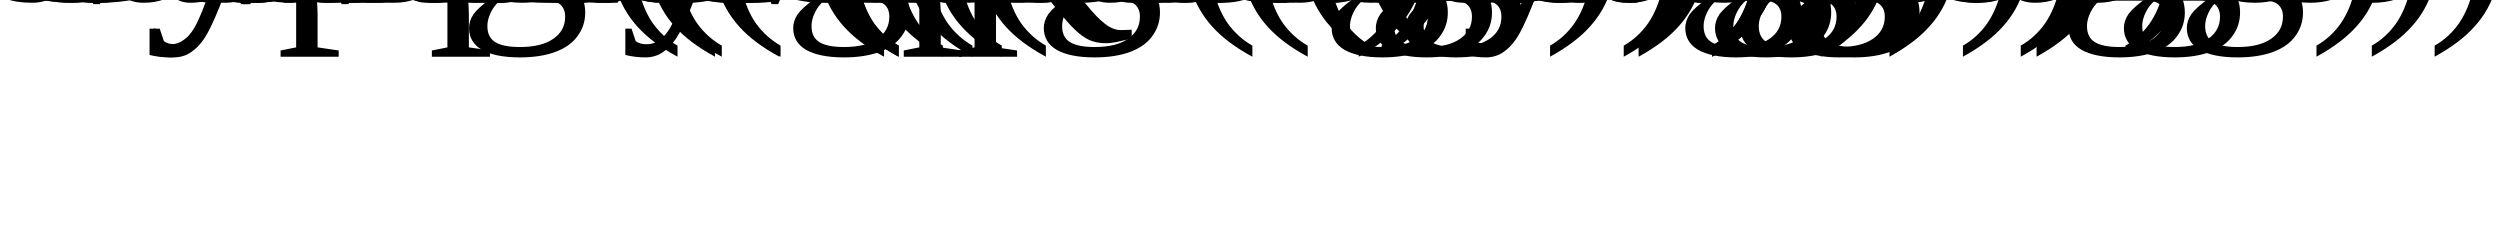
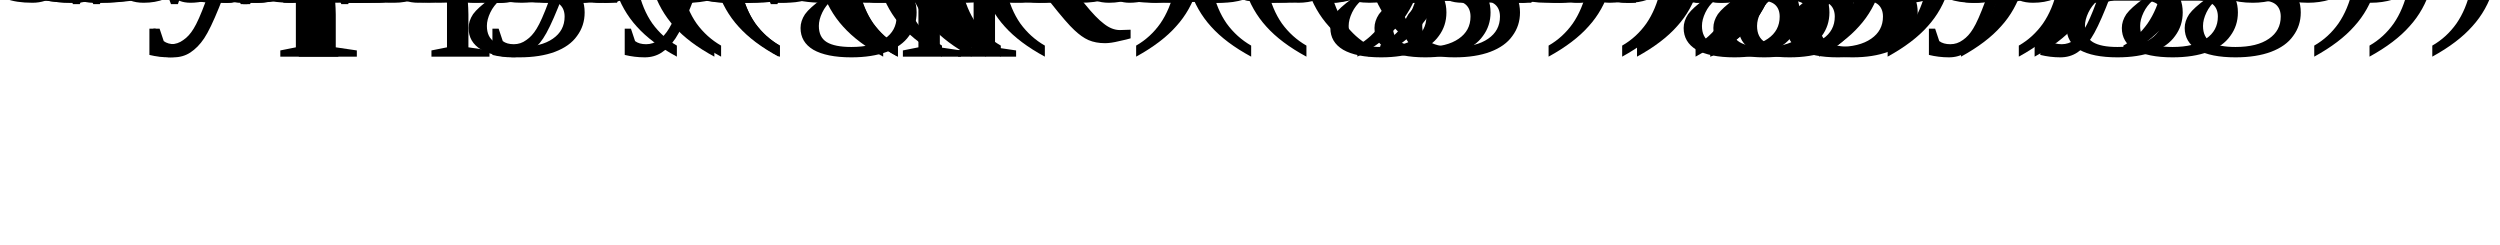
<svg xmlns="http://www.w3.org/2000/svg" xmlns:html="http://www.w3.org/1999/xhtml" viewPort="0 0 100% 35rem">
  <html:link rel="stylesheet" href="svg.css" type="text/css" />
  <g class="section-1">
-     <text class="title">On the green</text>
+     <text class="title">Current Familiarity</text>
    <g>
      <rect width="90%" />
      <rect width="80%" />
      <rect width="70%" />
      <rect width="90%" />
      <rect width="90%" />
      <rect width="60%" />
      <rect width="80%" />
      <rect width="90%" />
      <rect width="90%" />
      <rect width="70%" />
      <rect width="60%" />
      <rect width="80%" />
+       <rect width="60%" />
    </g>
    <g class="label">
      <text>JavaScript (Language)</text>
      <text>TypeScript (Language)</text>
      <text>NodeJS (Language)</text>
      <text>VueJs (Framework)</text>
      <text>NuxtJs (Framework)</text>
      <text>Strapi (CMS)</text>
      <text>D3JS (Package)</text>
      <text>SVG (Standard)</text>
      <text>Netlify (CICD)</text>
      <text>Firebase (Cloud)</text>
      <text>AWS (Cloud)</text>
      <text>GitHub (Platform)</text>
+       <text>Linux (OS)</text>
    </g>
  </g>
  <g class="section-2">
-     <text class="title">On the fairway</text>
+     <text class="title">Rusty</text>
    <g>
      <rect width="65%" />
      <rect width="75%" />
    </g>
    <g class="label">
      <text>Python (Language)</text>
      <text>Excel/VBA (Language)</text>
    </g>
  </g>
  <g class="section-3">
-     <text class="title">In the rough</text>
+     <text class="title">Working Familiarity</text>
    <g>
+       <rect width="70%" />
      <rect width="70%" />
      <rect width="60%" />
    </g>
    <g class="label">
      <text>NGINX (Server)</text>
+       <text>Express (Server)</text>
      <text>PostgreSQL (DB)</text>
    </g>
  </g>
</svg>
